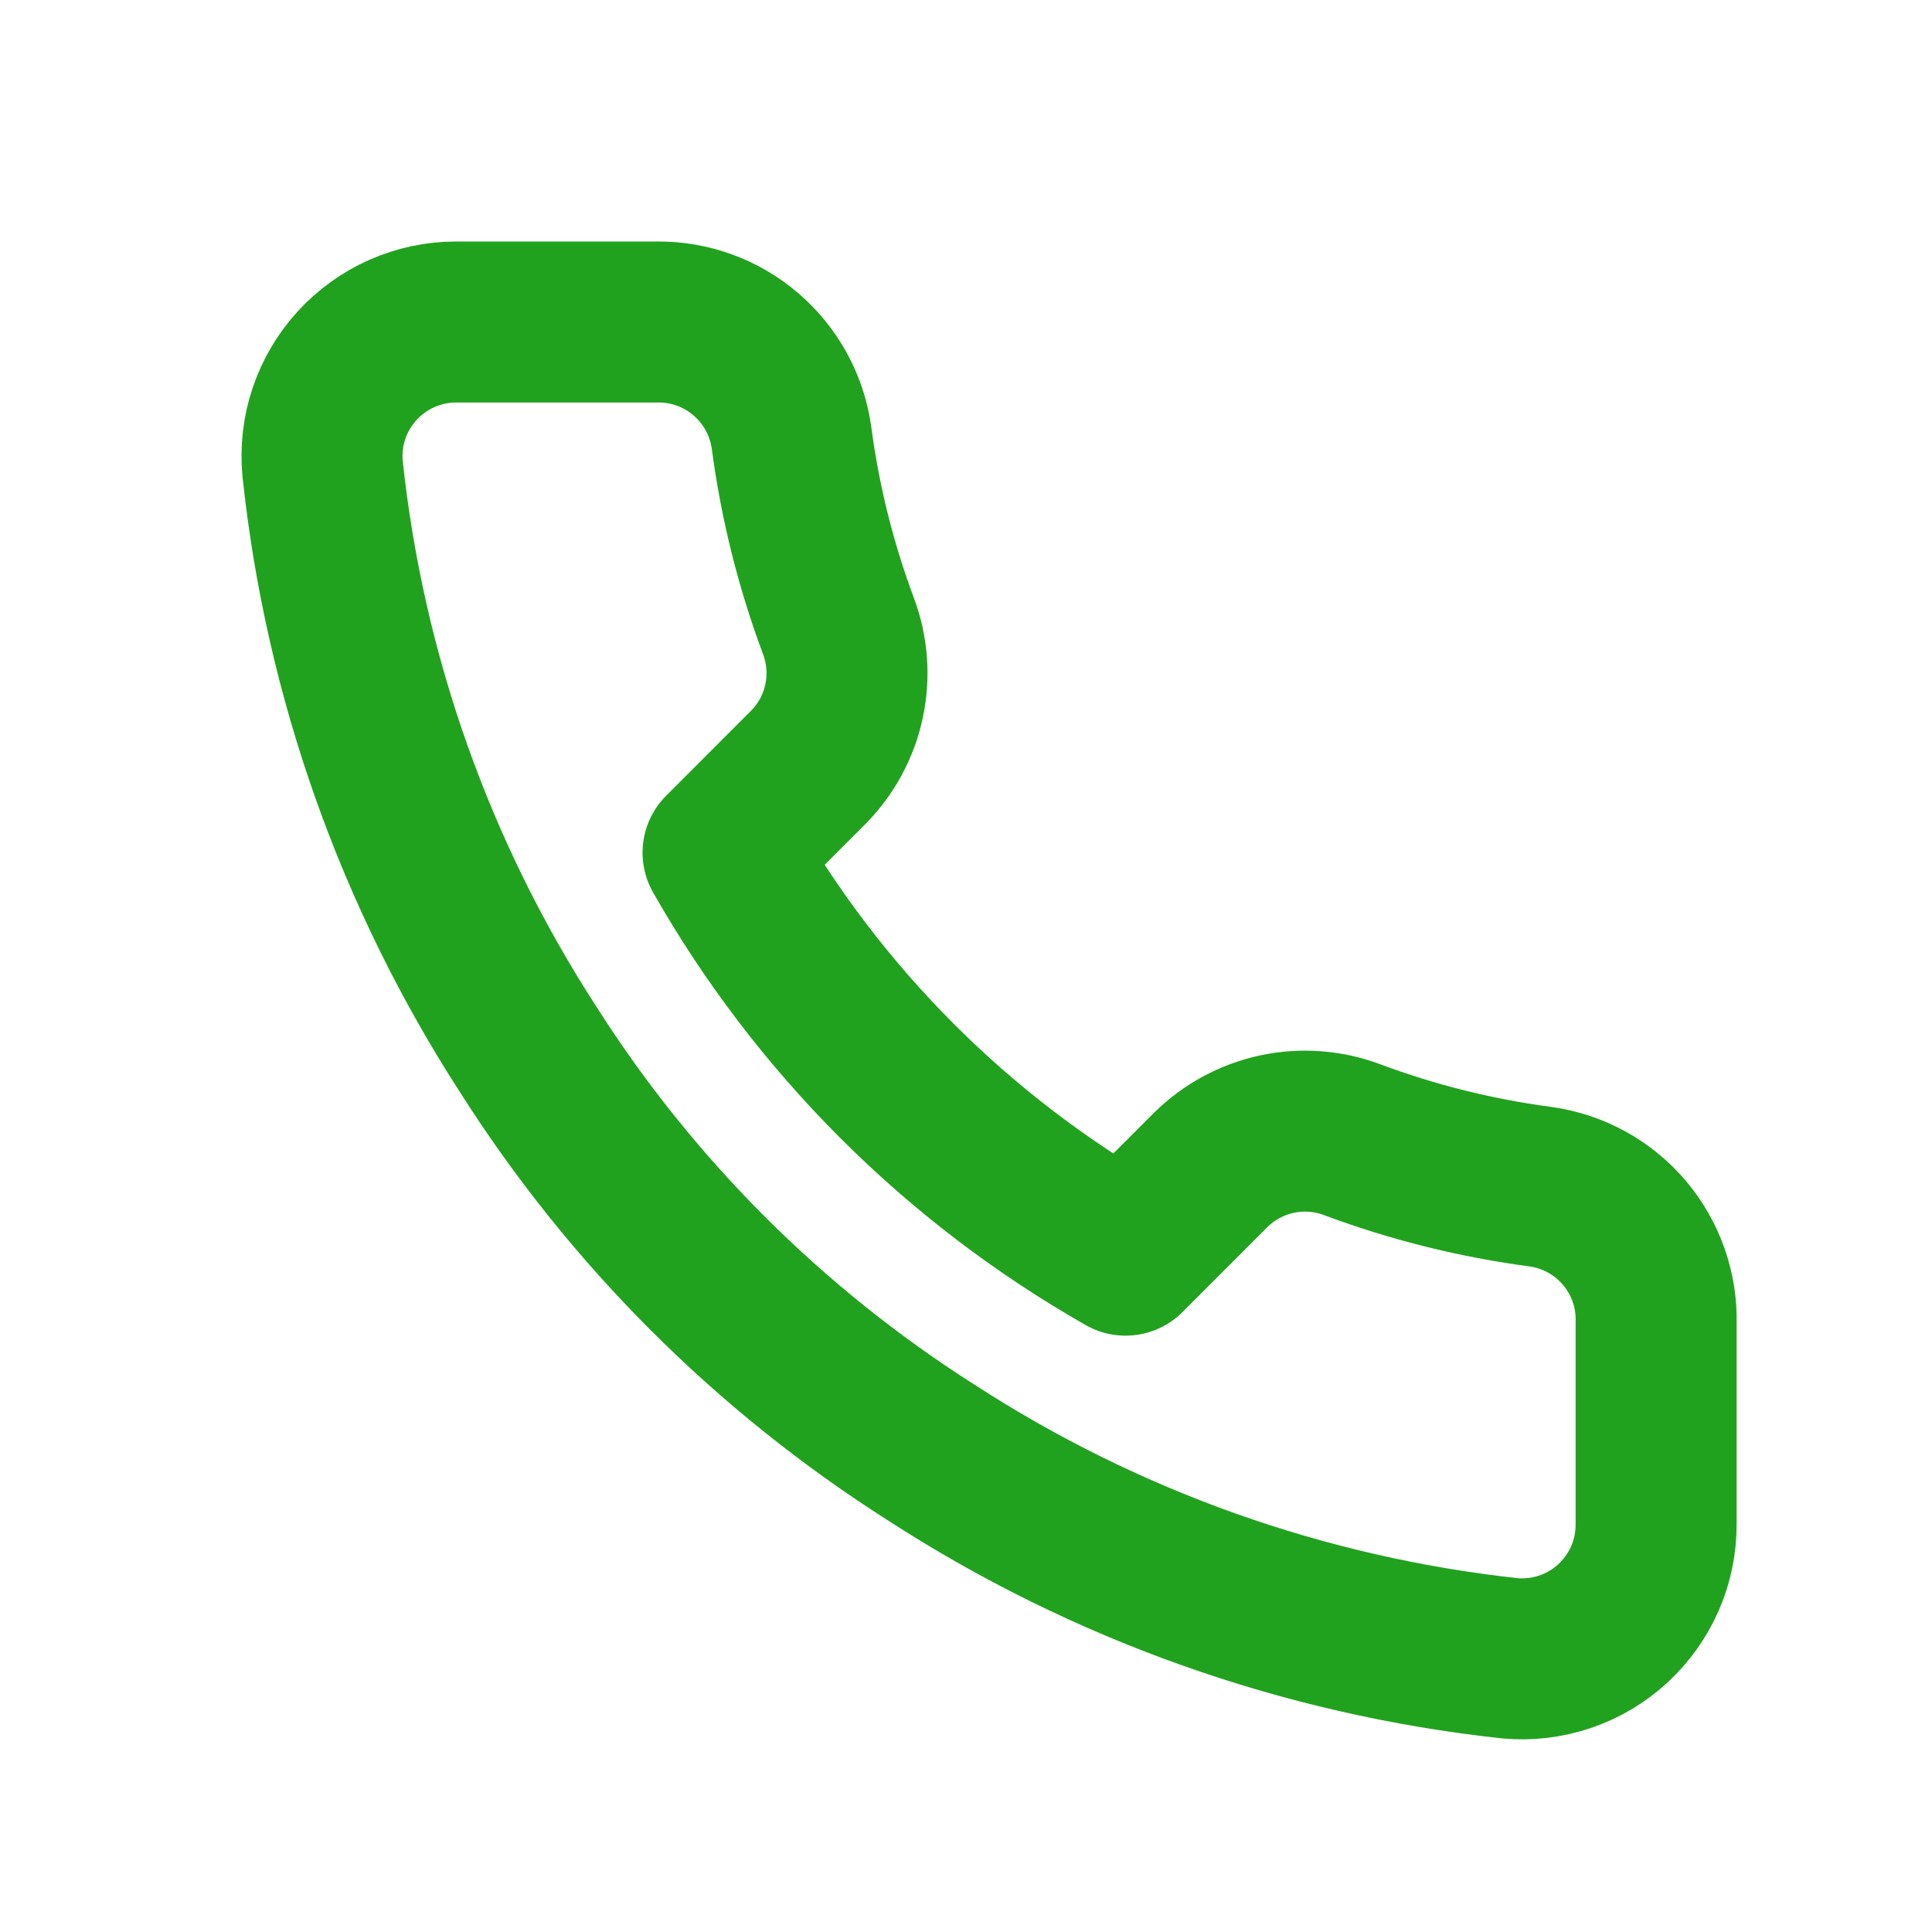
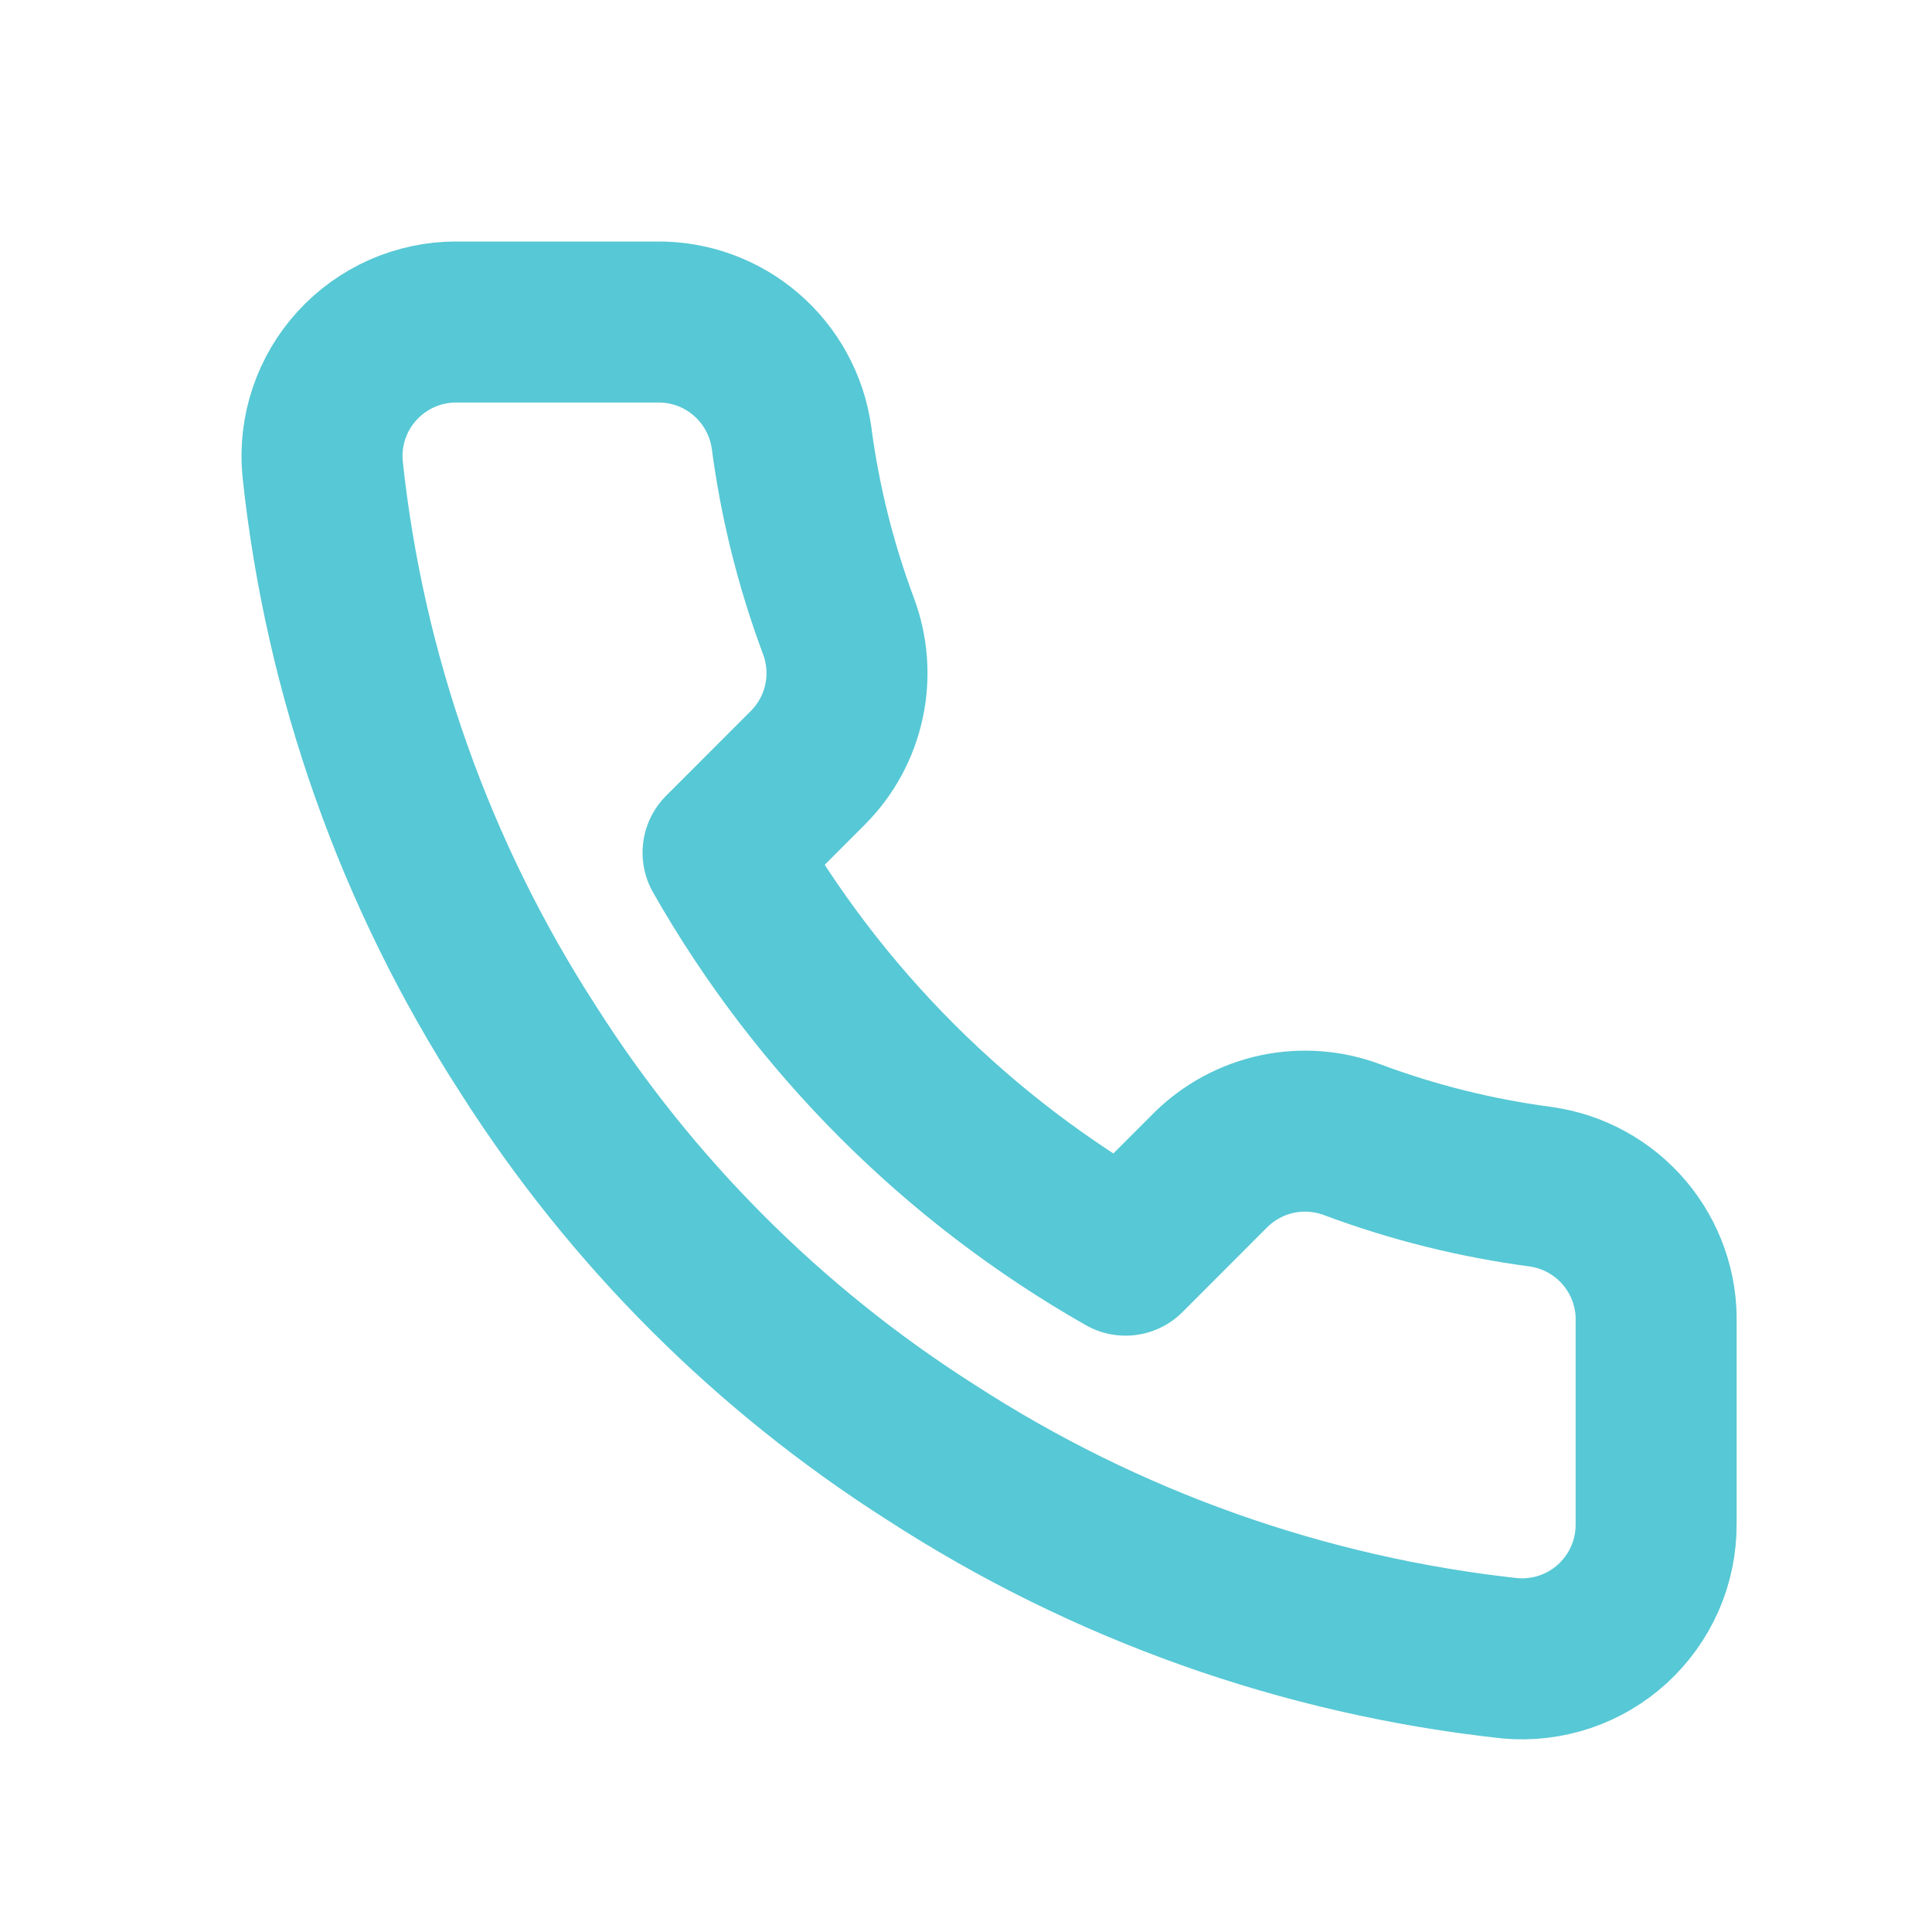
<svg xmlns="http://www.w3.org/2000/svg" width="24" height="24" viewBox="0 0 24 24" fill="none">
-   <path d="M20.573 16.433V18.933C20.574 19.166 20.527 19.395 20.434 19.608C20.341 19.82 20.204 20.011 20.034 20.168C19.863 20.325 19.661 20.445 19.441 20.519C19.221 20.593 18.988 20.621 18.757 20.6C16.192 20.321 13.729 19.445 11.565 18.042C9.552 16.762 7.845 15.055 6.565 13.042C5.157 10.868 4.28 8.393 4.007 5.817C3.986 5.586 4.013 5.354 4.087 5.135C4.161 4.915 4.28 4.714 4.436 4.543C4.592 4.372 4.782 4.236 4.993 4.142C5.205 4.049 5.434 4 5.665 4H8.165C8.57 3.996 8.962 4.139 9.268 4.403C9.575 4.667 9.775 5.033 9.832 5.433C9.937 6.233 10.133 7.019 10.415 7.775C10.527 8.073 10.552 8.398 10.485 8.709C10.419 9.021 10.264 9.307 10.04 9.533L8.982 10.592C10.168 12.678 11.896 14.405 13.982 15.592L15.04 14.533C15.267 14.309 15.553 14.155 15.864 14.088C16.176 14.022 16.5 14.046 16.798 14.158C17.555 14.441 18.34 14.636 19.14 14.742C19.545 14.799 19.915 15.003 20.179 15.315C20.443 15.627 20.584 16.025 20.573 16.433Z" stroke="#21A21E" stroke-width="2" stroke-linecap="round" stroke-linejoin="round" />
+   <path d="M20.573 16.433V18.933C20.574 19.166 20.527 19.395 20.434 19.608C20.341 19.82 20.204 20.011 20.034 20.168C19.863 20.325 19.661 20.445 19.441 20.519C19.221 20.593 18.988 20.621 18.757 20.6C16.192 20.321 13.729 19.445 11.565 18.042C9.552 16.762 7.845 15.055 6.565 13.042C5.157 10.868 4.28 8.393 4.007 5.817C3.986 5.586 4.013 5.354 4.087 5.135C4.161 4.915 4.28 4.714 4.436 4.543C4.592 4.372 4.782 4.236 4.993 4.142C5.205 4.049 5.434 4 5.665 4H8.165C8.57 3.996 8.962 4.139 9.268 4.403C9.575 4.667 9.775 5.033 9.832 5.433C9.937 6.233 10.133 7.019 10.415 7.775C10.527 8.073 10.552 8.398 10.485 8.709C10.419 9.021 10.264 9.307 10.04 9.533L8.982 10.592C10.168 12.678 11.896 14.405 13.982 15.592L15.04 14.533C15.267 14.309 15.553 14.155 15.864 14.088C16.176 14.022 16.5 14.046 16.798 14.158C17.555 14.441 18.34 14.636 19.14 14.742C19.545 14.799 19.915 15.003 20.179 15.315C20.443 15.627 20.584 16.025 20.573 16.433Z" stroke="#57C8D5" stroke-width="2" stroke-linecap="round" stroke-linejoin="round" />
</svg>
